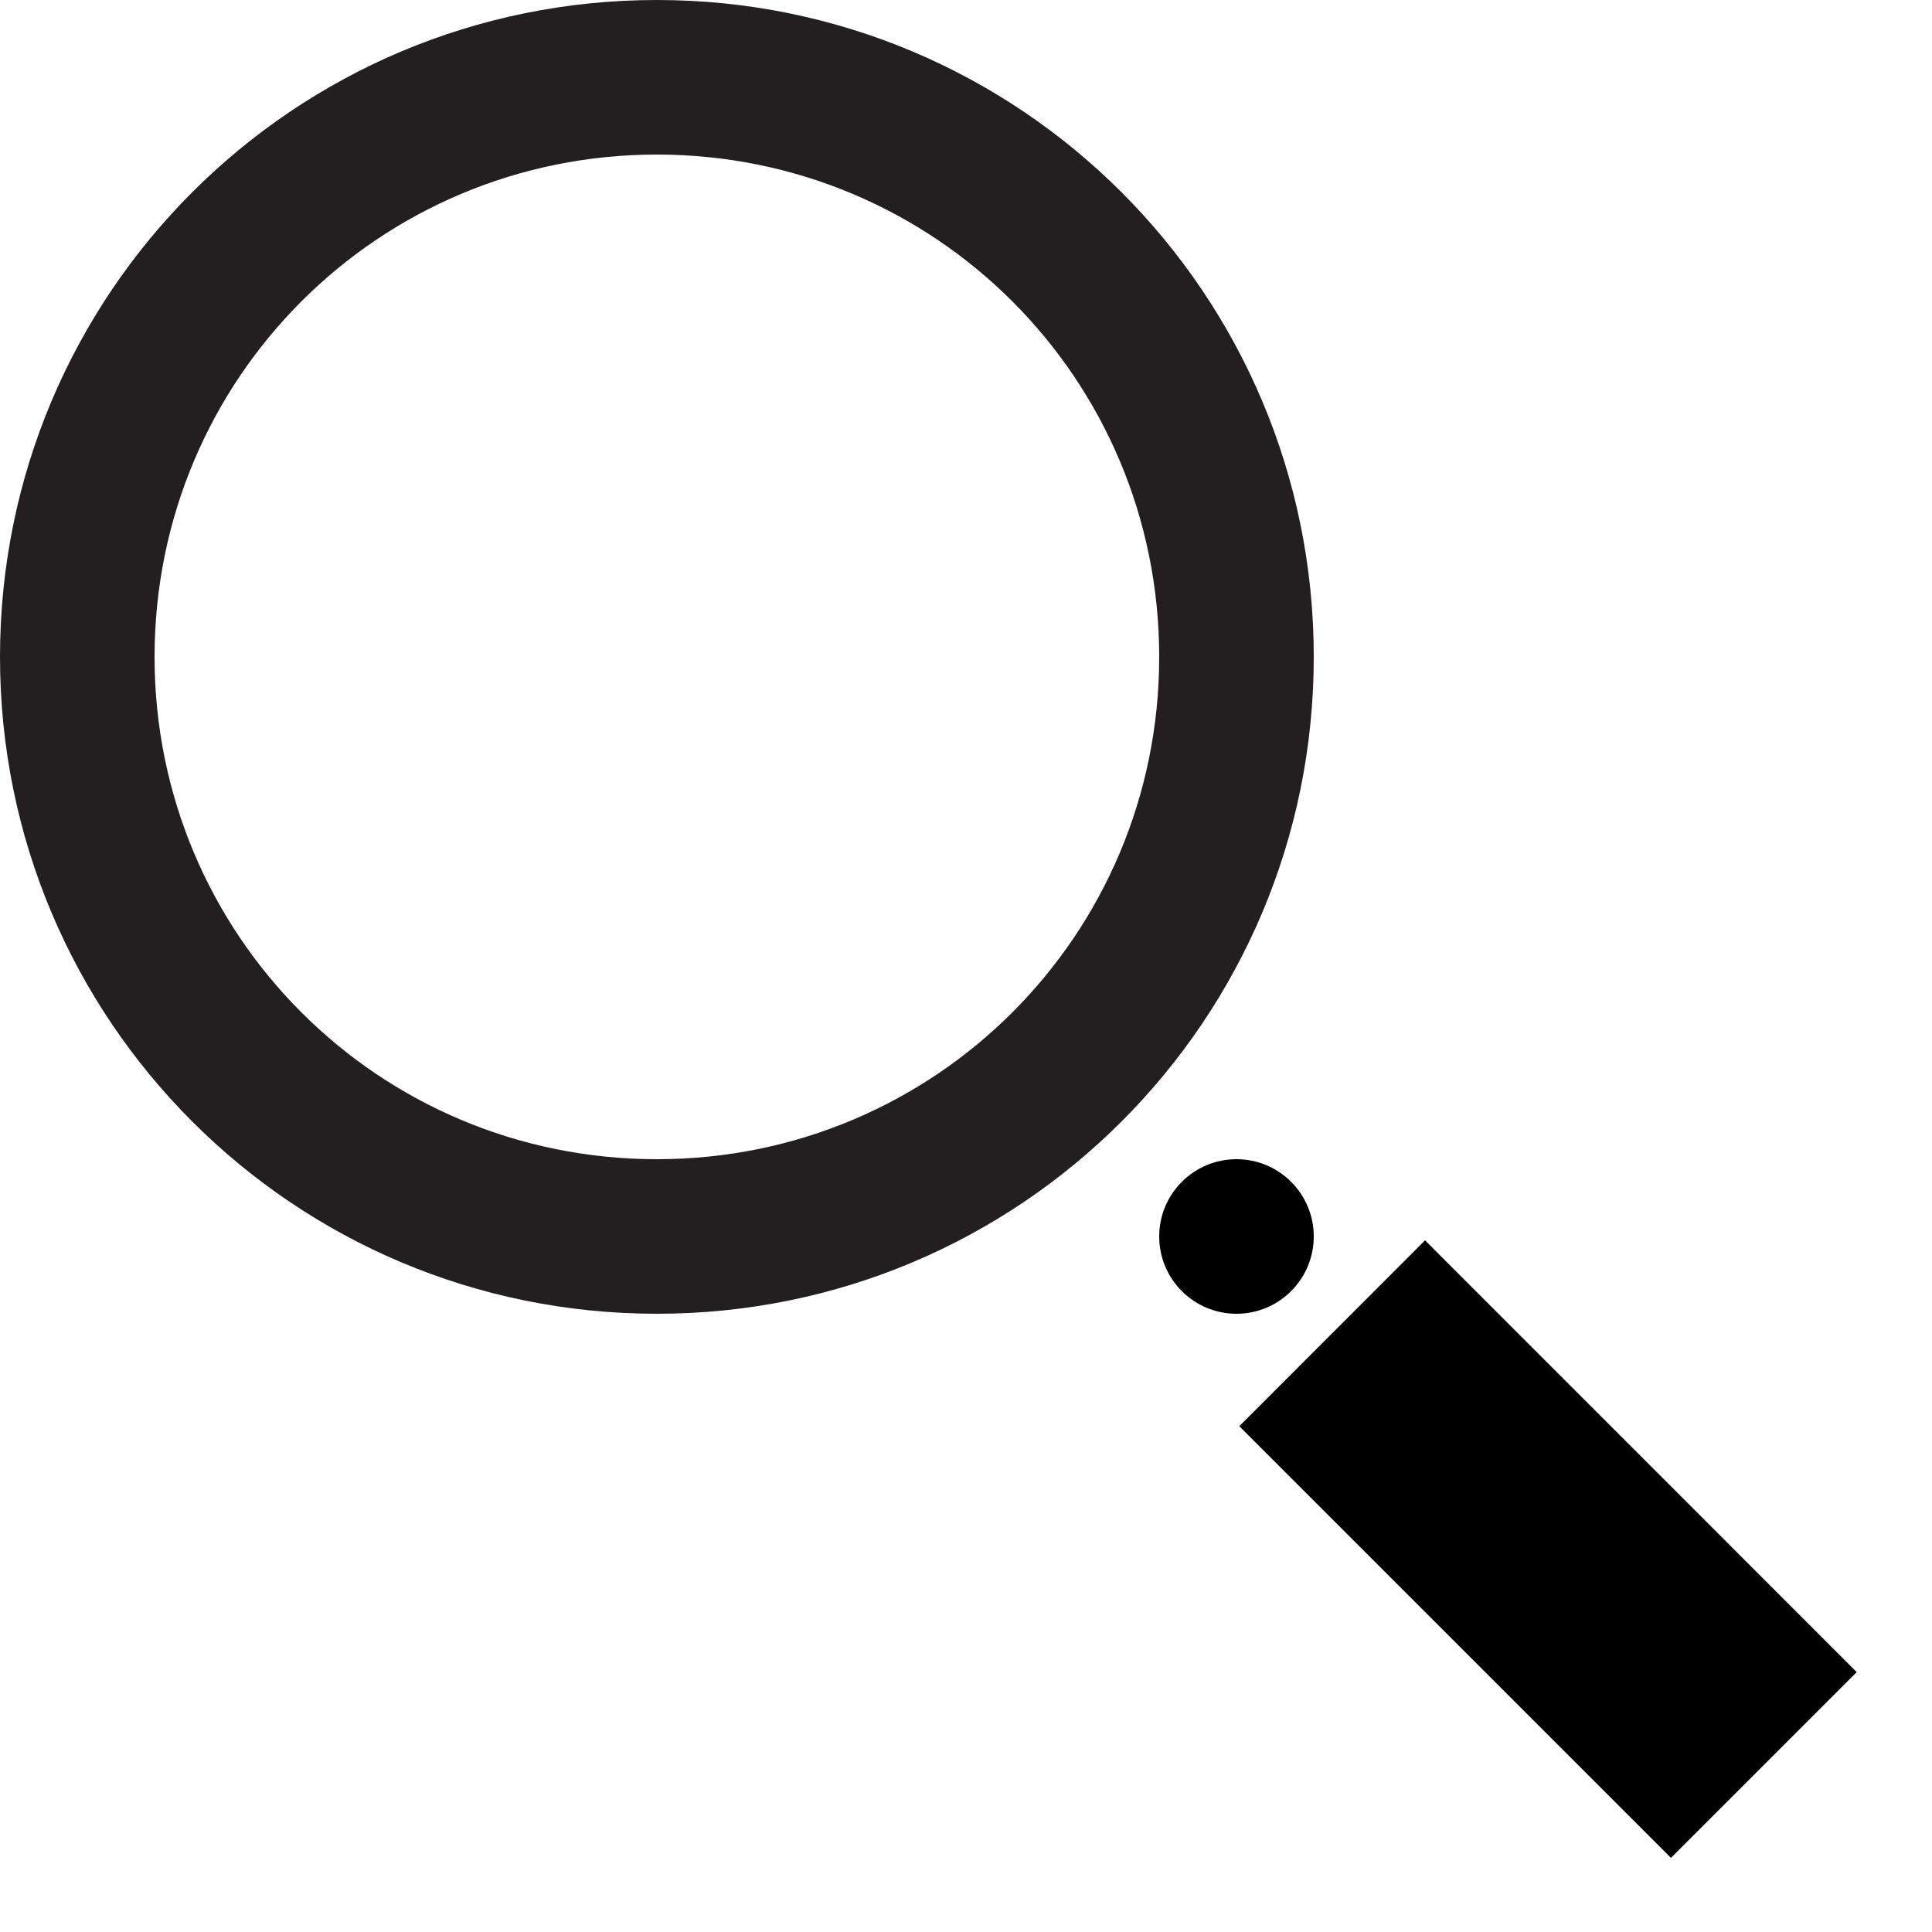
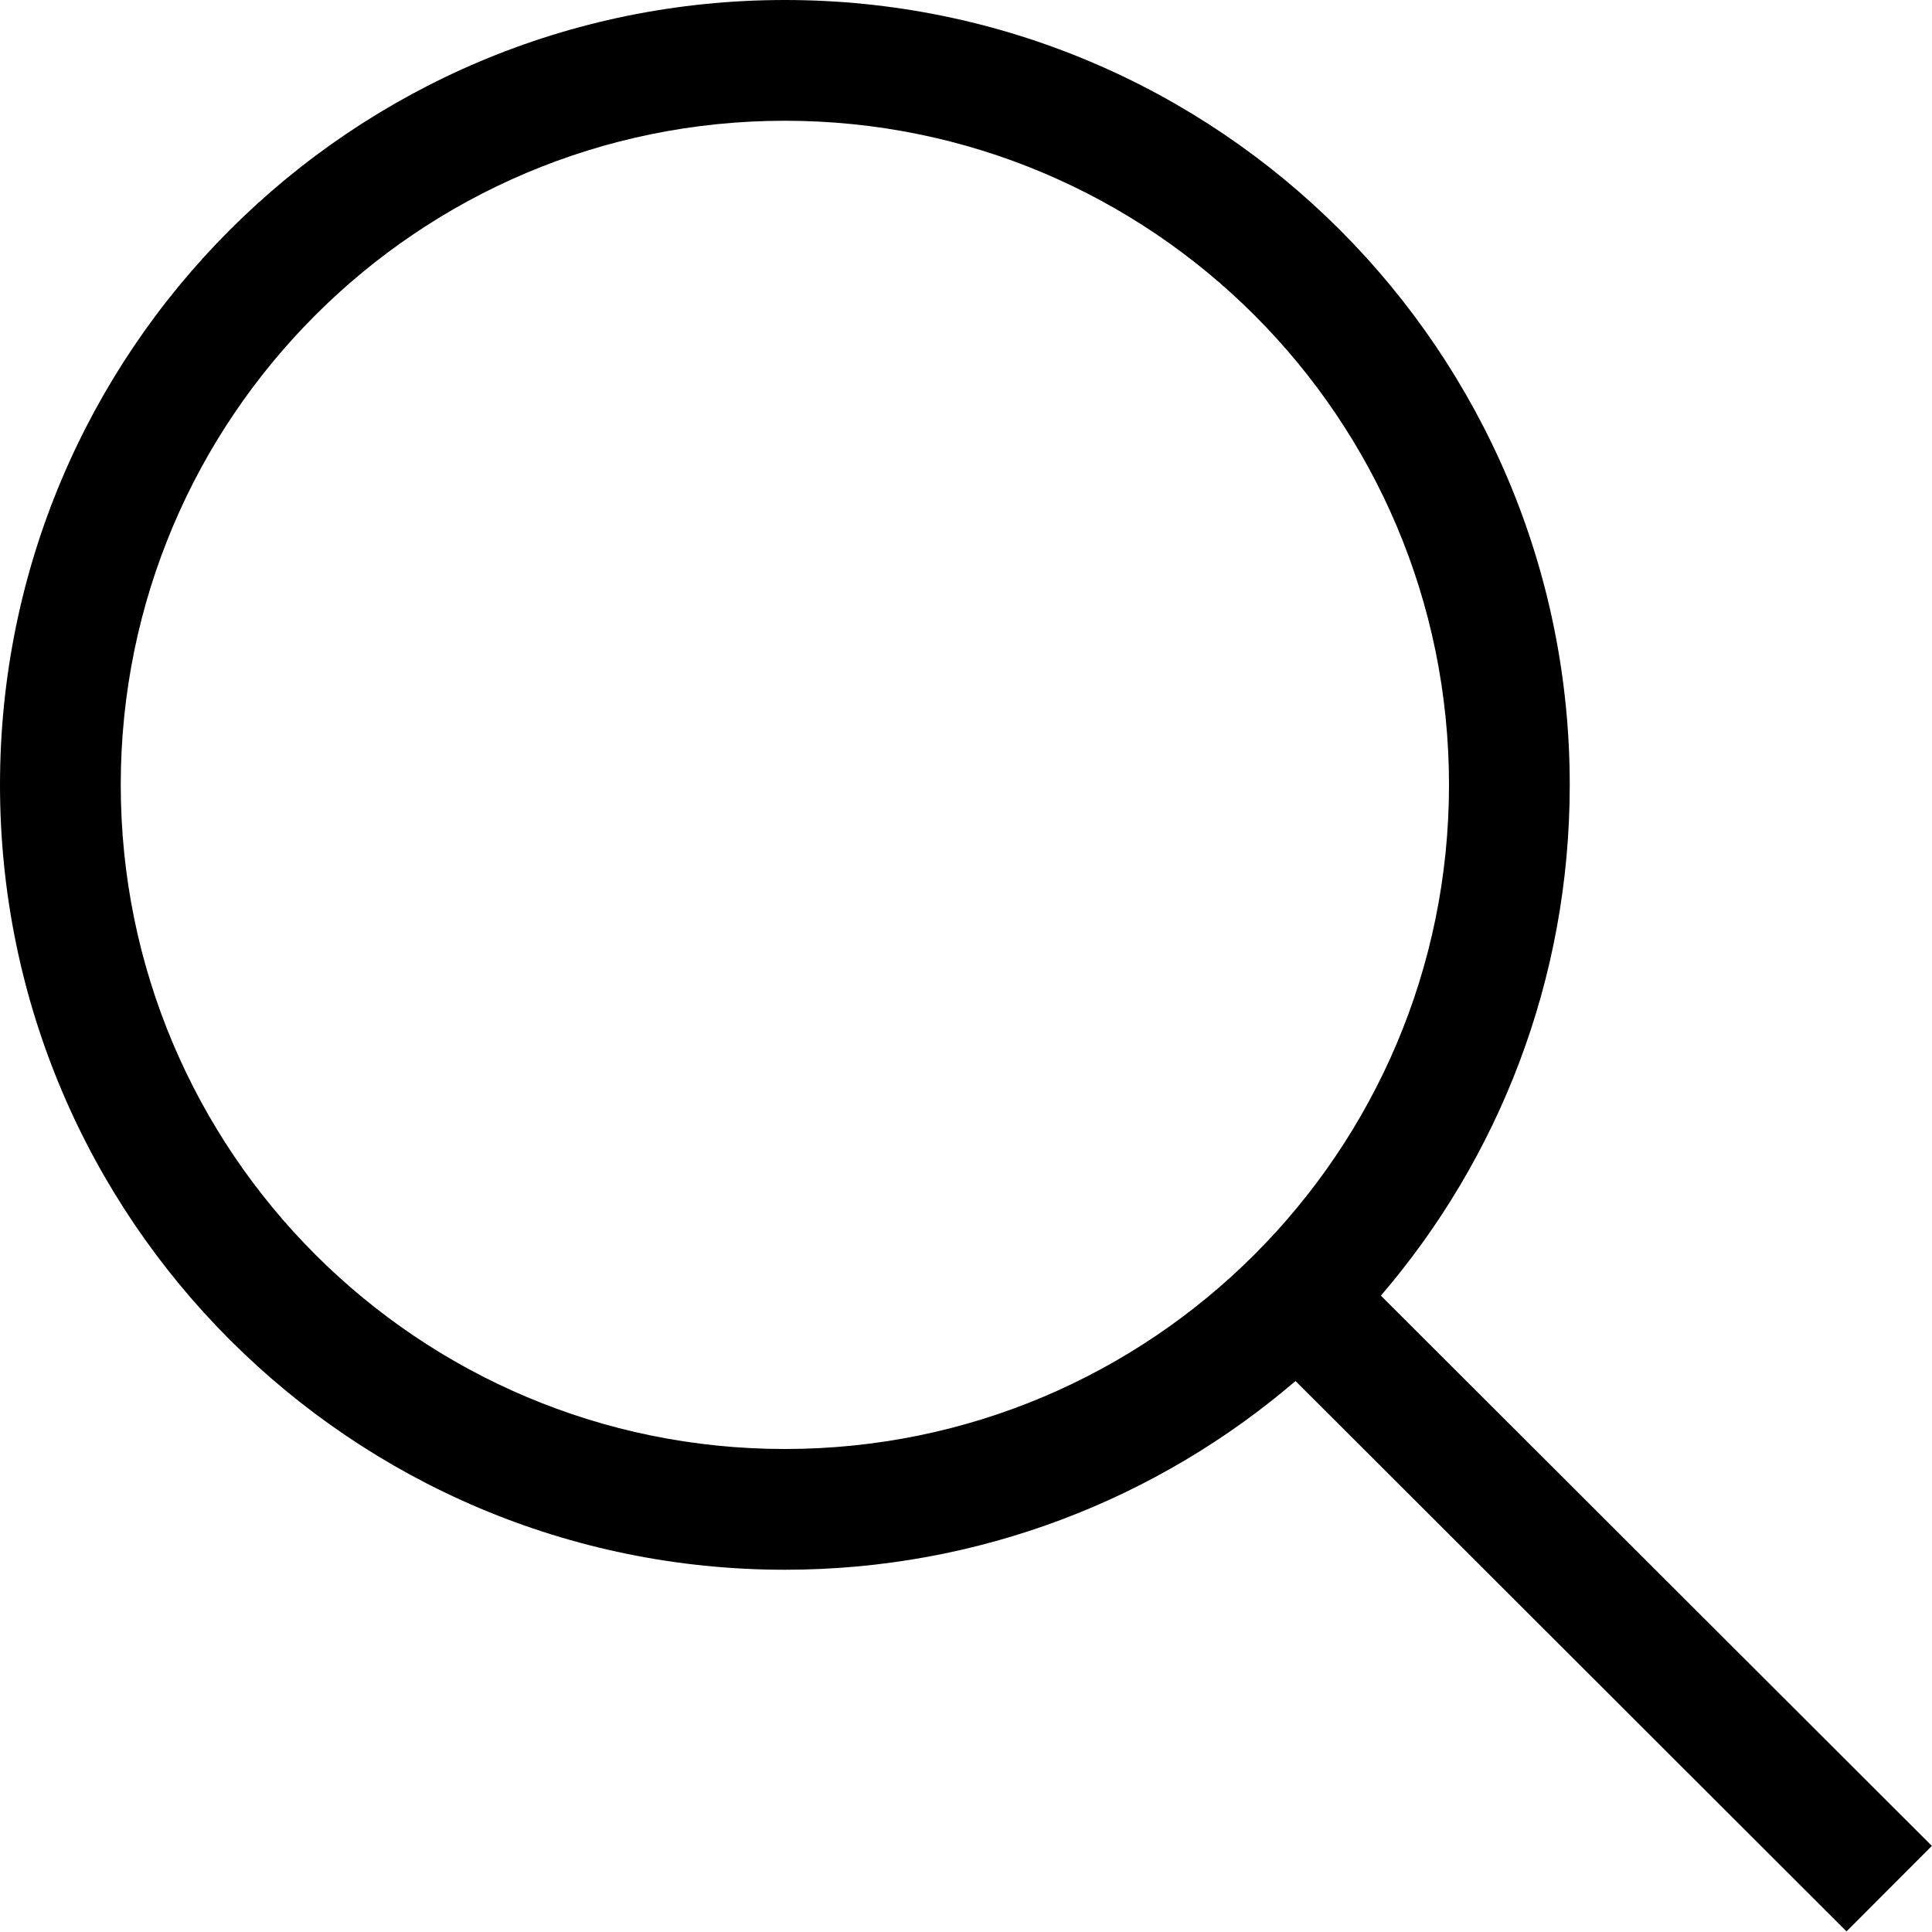
- <svg xmlns="http://www.w3.org/2000/svg" width="25px" height="25px" viewBox="0 0 25 25" version="1.1" fill-rule="evenodd">
-   <polygon id="Rectangle-path" fill="#000000" points="16.036 18.455 18.44 16.05 24.026 21.637 21.622 24.041" />
-   <circle id="Oval" fill="#000000" cx="16" cy="16" r="1" />
-   <path d="M8.5,2 C12.1,2 15,4.9 15,8.5 C15,12.1 12.1,15 8.5,15 C4.9,15 2,12.1 2,8.5 C2,4.9 4.9,2 8.5,2 L8.5,2 Z M8.5,0 C3.8,0 0,3.8 0,8.5 C0,13.2 3.8,17 8.5,17 C13.2,17 17,13.2 17,8.5 C17,3.8 13.2,0 8.5,0 L8.5,0 L8.5,0 Z" id="Shape" fill="#231F20" />
+ <svg xmlns="http://www.w3.org/2000/svg" width="16px" height="16px" viewBox="0 0 16 16" version="1.1">
+   <defs />
+   <g id="search" stroke="none" stroke-width="1" fill="none" fill-rule="evenodd">
+     <path d="M6.5,12 C9.538,12 12,9.538 12,6.5 C12,3.462 9.538,1 6.5,1 C3.462,1 1,3.462 1,6.5 C1,9.538 3.462,12 6.5,12 Z M11.436,10.73 L15.999,15.287 L15.292,15.995 L10.729,11.437 C9.592,12.411 8.115,13 6.5,13 C2.91,13 -4.54747351e-13,10.09 -4.54747351e-13,6.5 C-4.54747351e-13,2.91 2.91,0 6.5,0 C10.09,0 13,2.91 13,6.5 C13,8.115 12.411,9.593 11.436,10.73 Z" id="Search" fill="#000000" fill-rule="nonzero" />
+   </g>
</svg>
